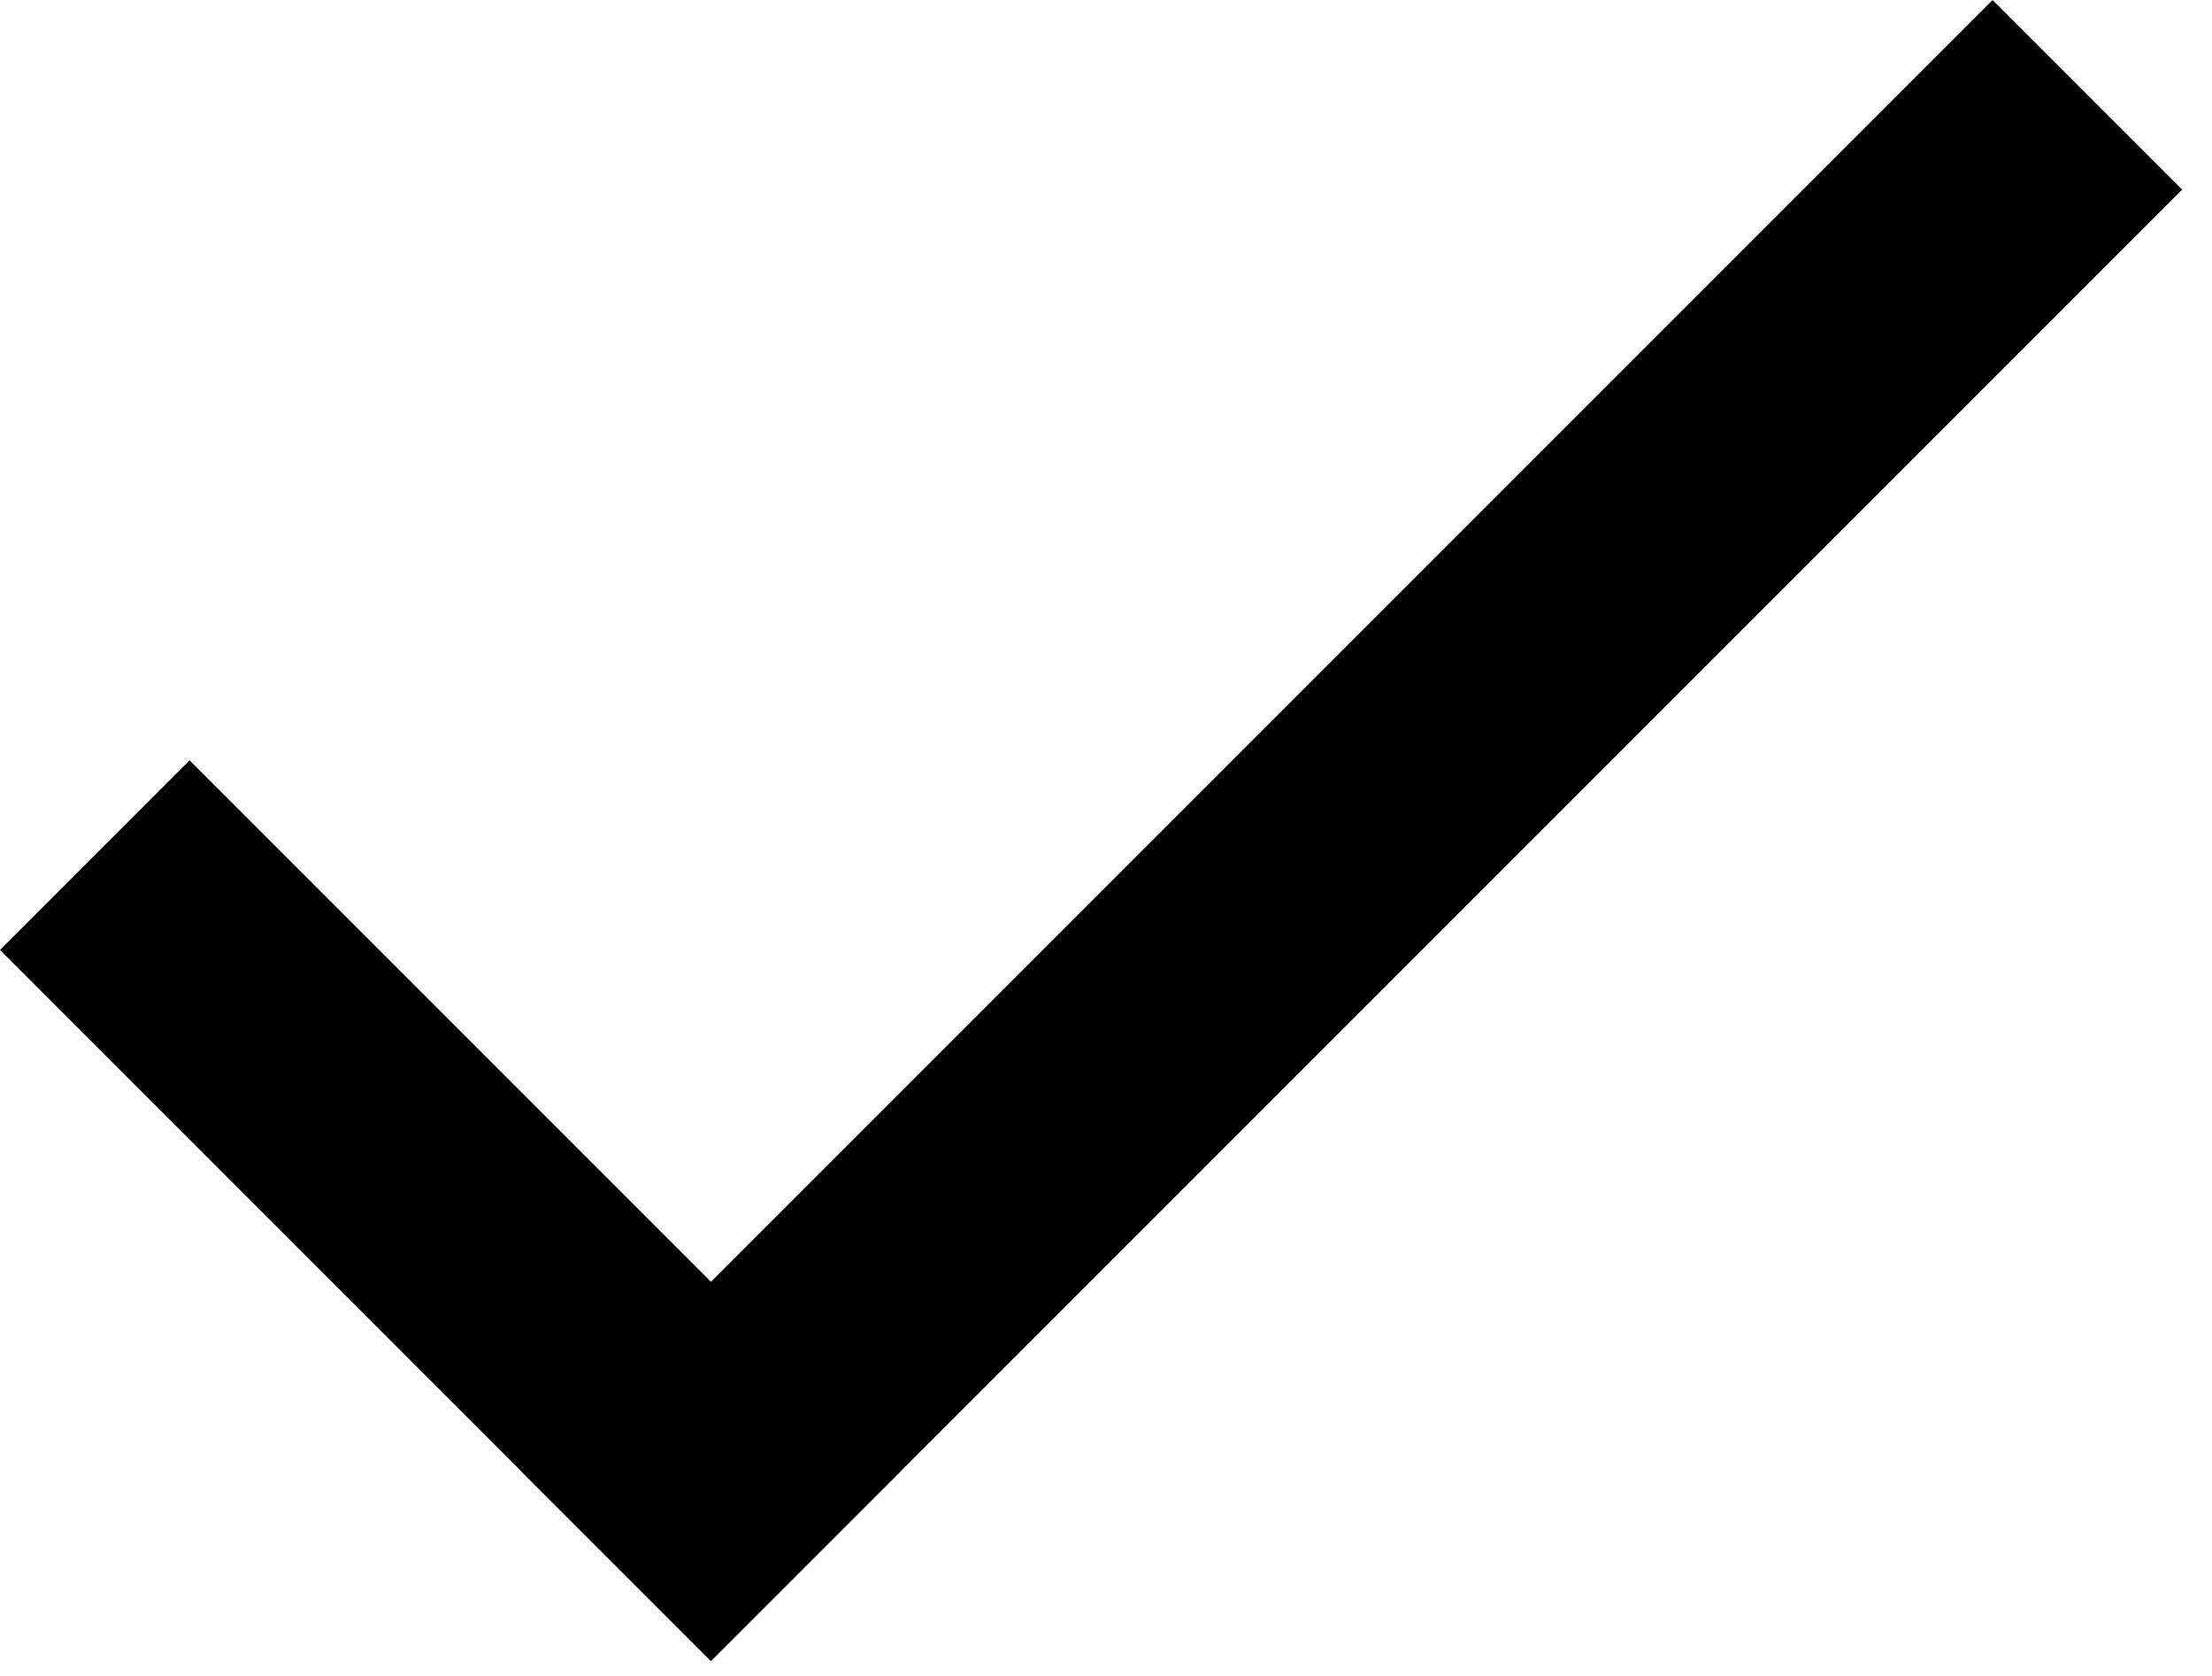
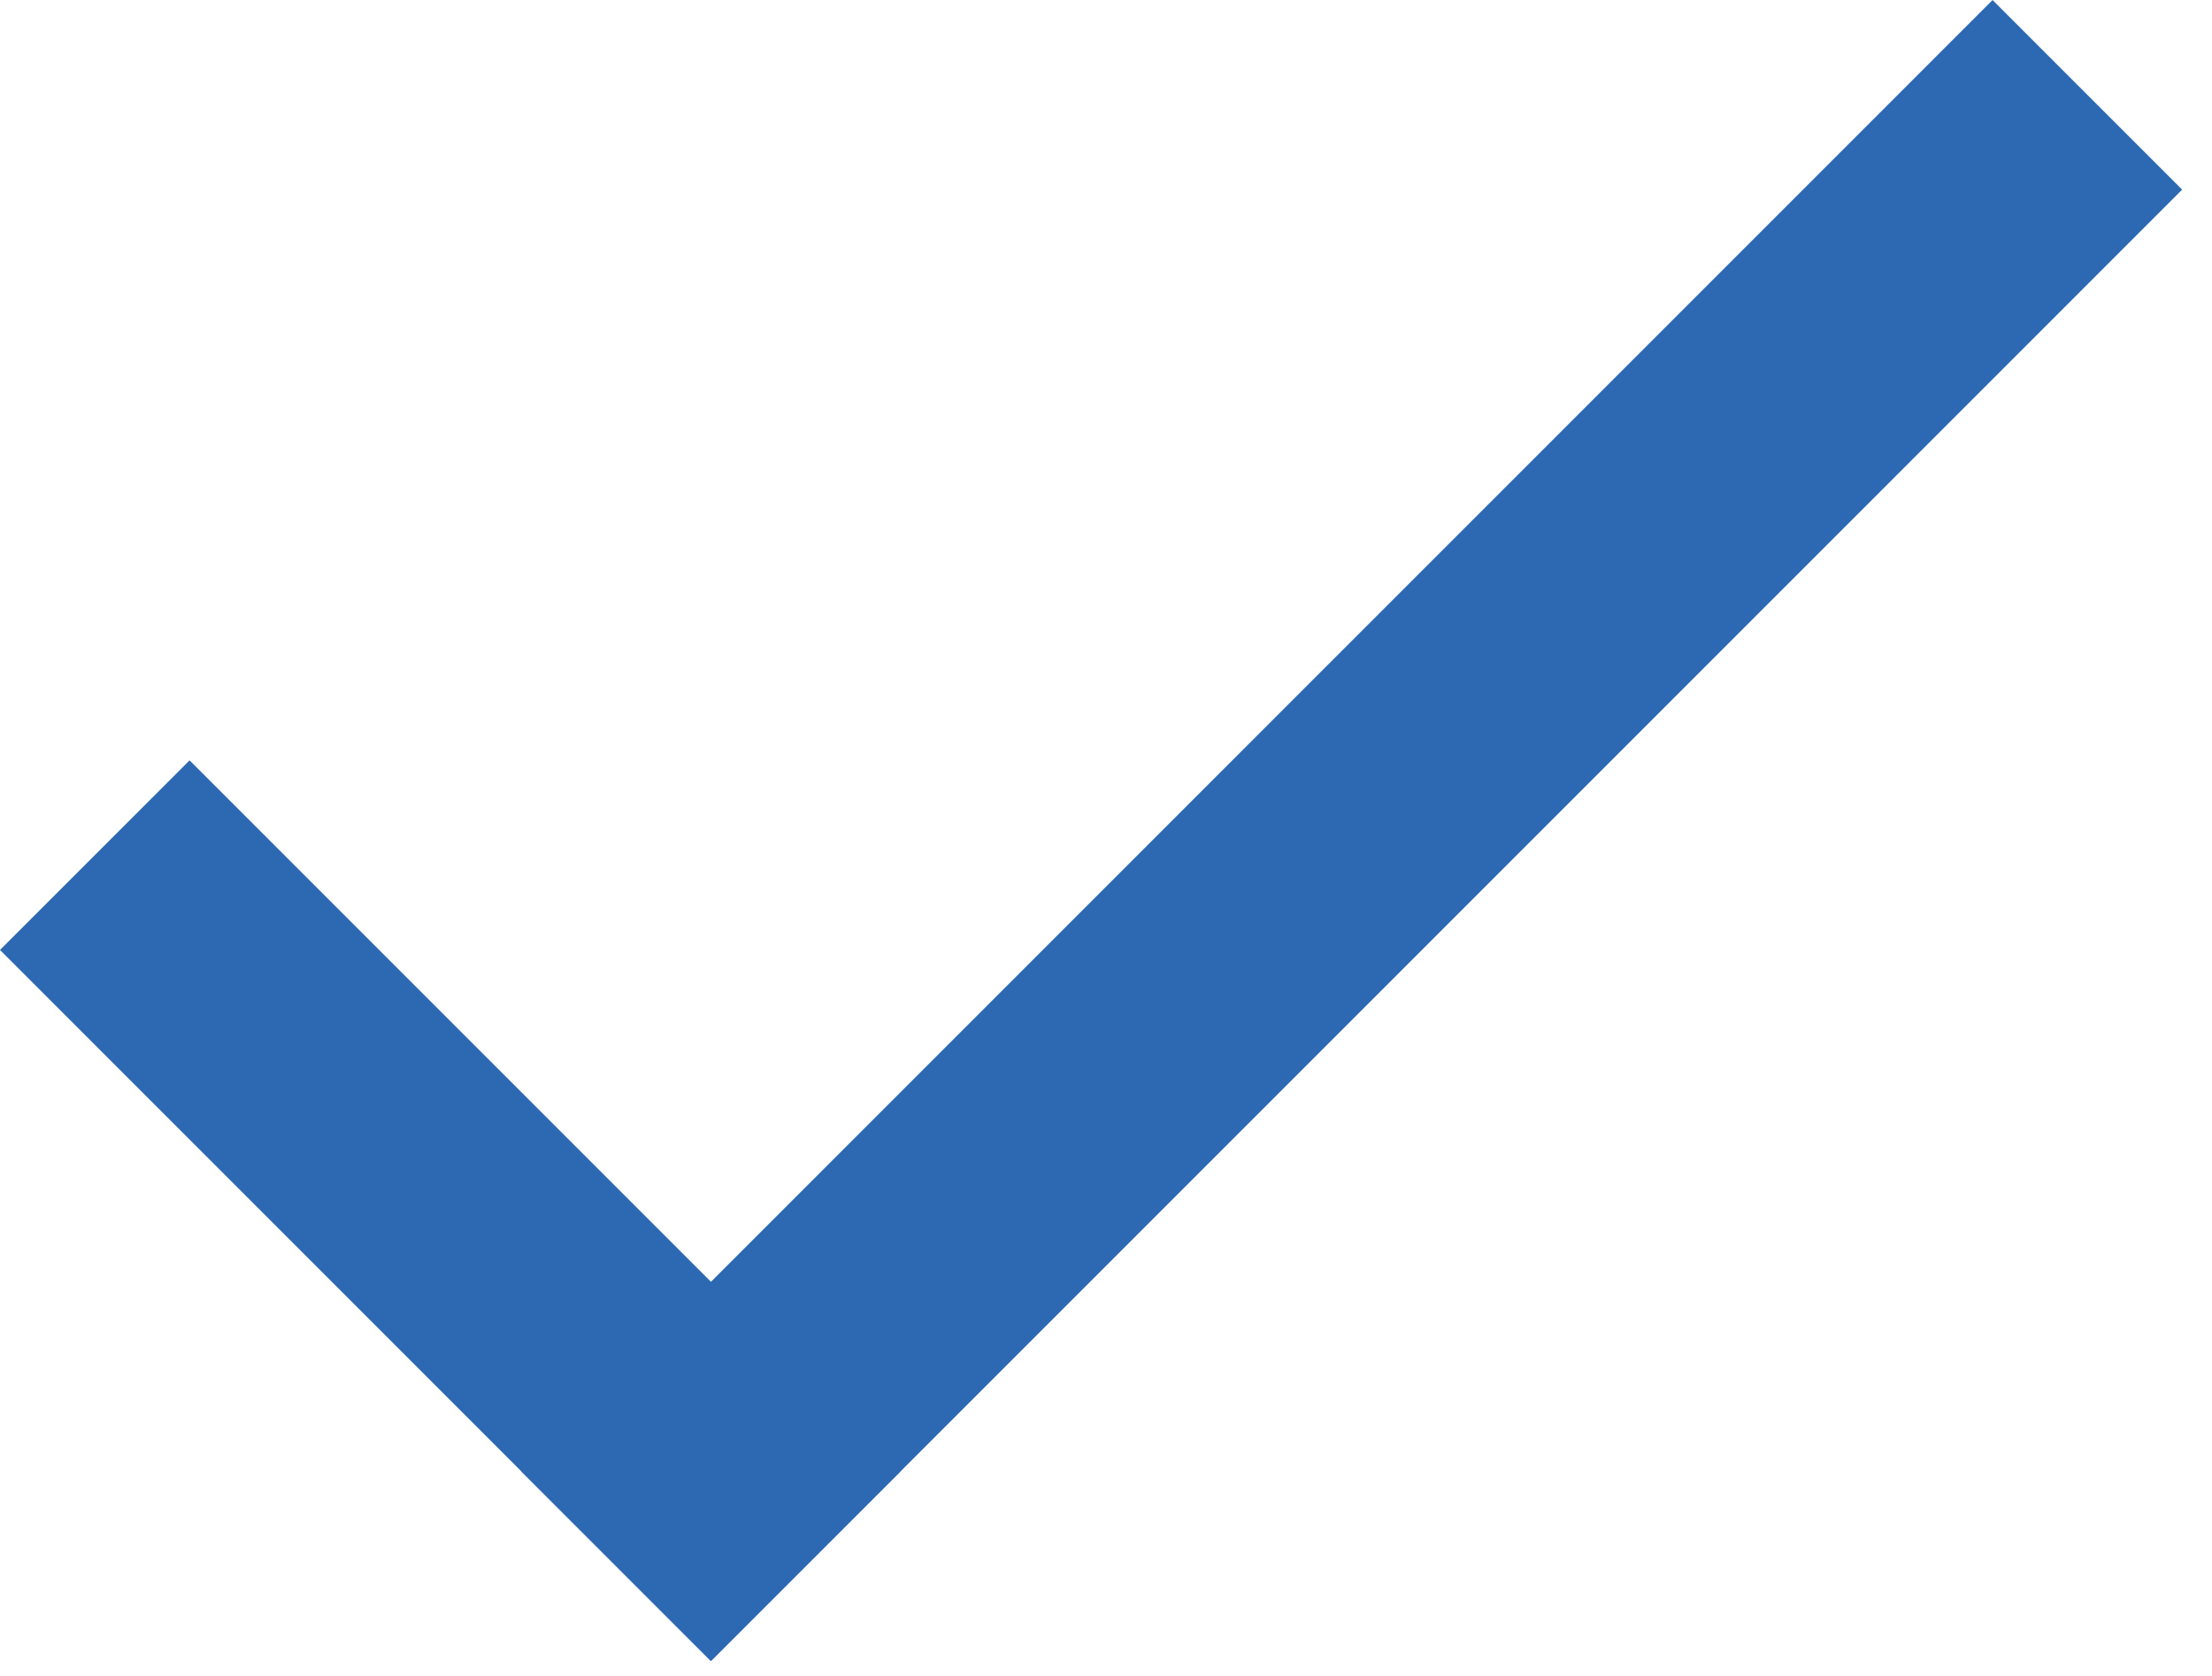
- <svg xmlns="http://www.w3.org/2000/svg" width="33" height="25" viewBox="0 0 33 25" className="progress-symbol-grey">
+ <svg xmlns="http://www.w3.org/2000/svg" fill="#2d69b3" width="33" height="25" viewBox="0 0 33 25" className="progress-symbol-grey">
  <rect x="2.828" y="11.342" width="15" height="4" transform="rotate(45 2.82812 11.3425)" />
  <rect x="32.555" y="2.828" width="31.041" height="4" transform="rotate(135 32.5547 2.82837)" />
</svg>
